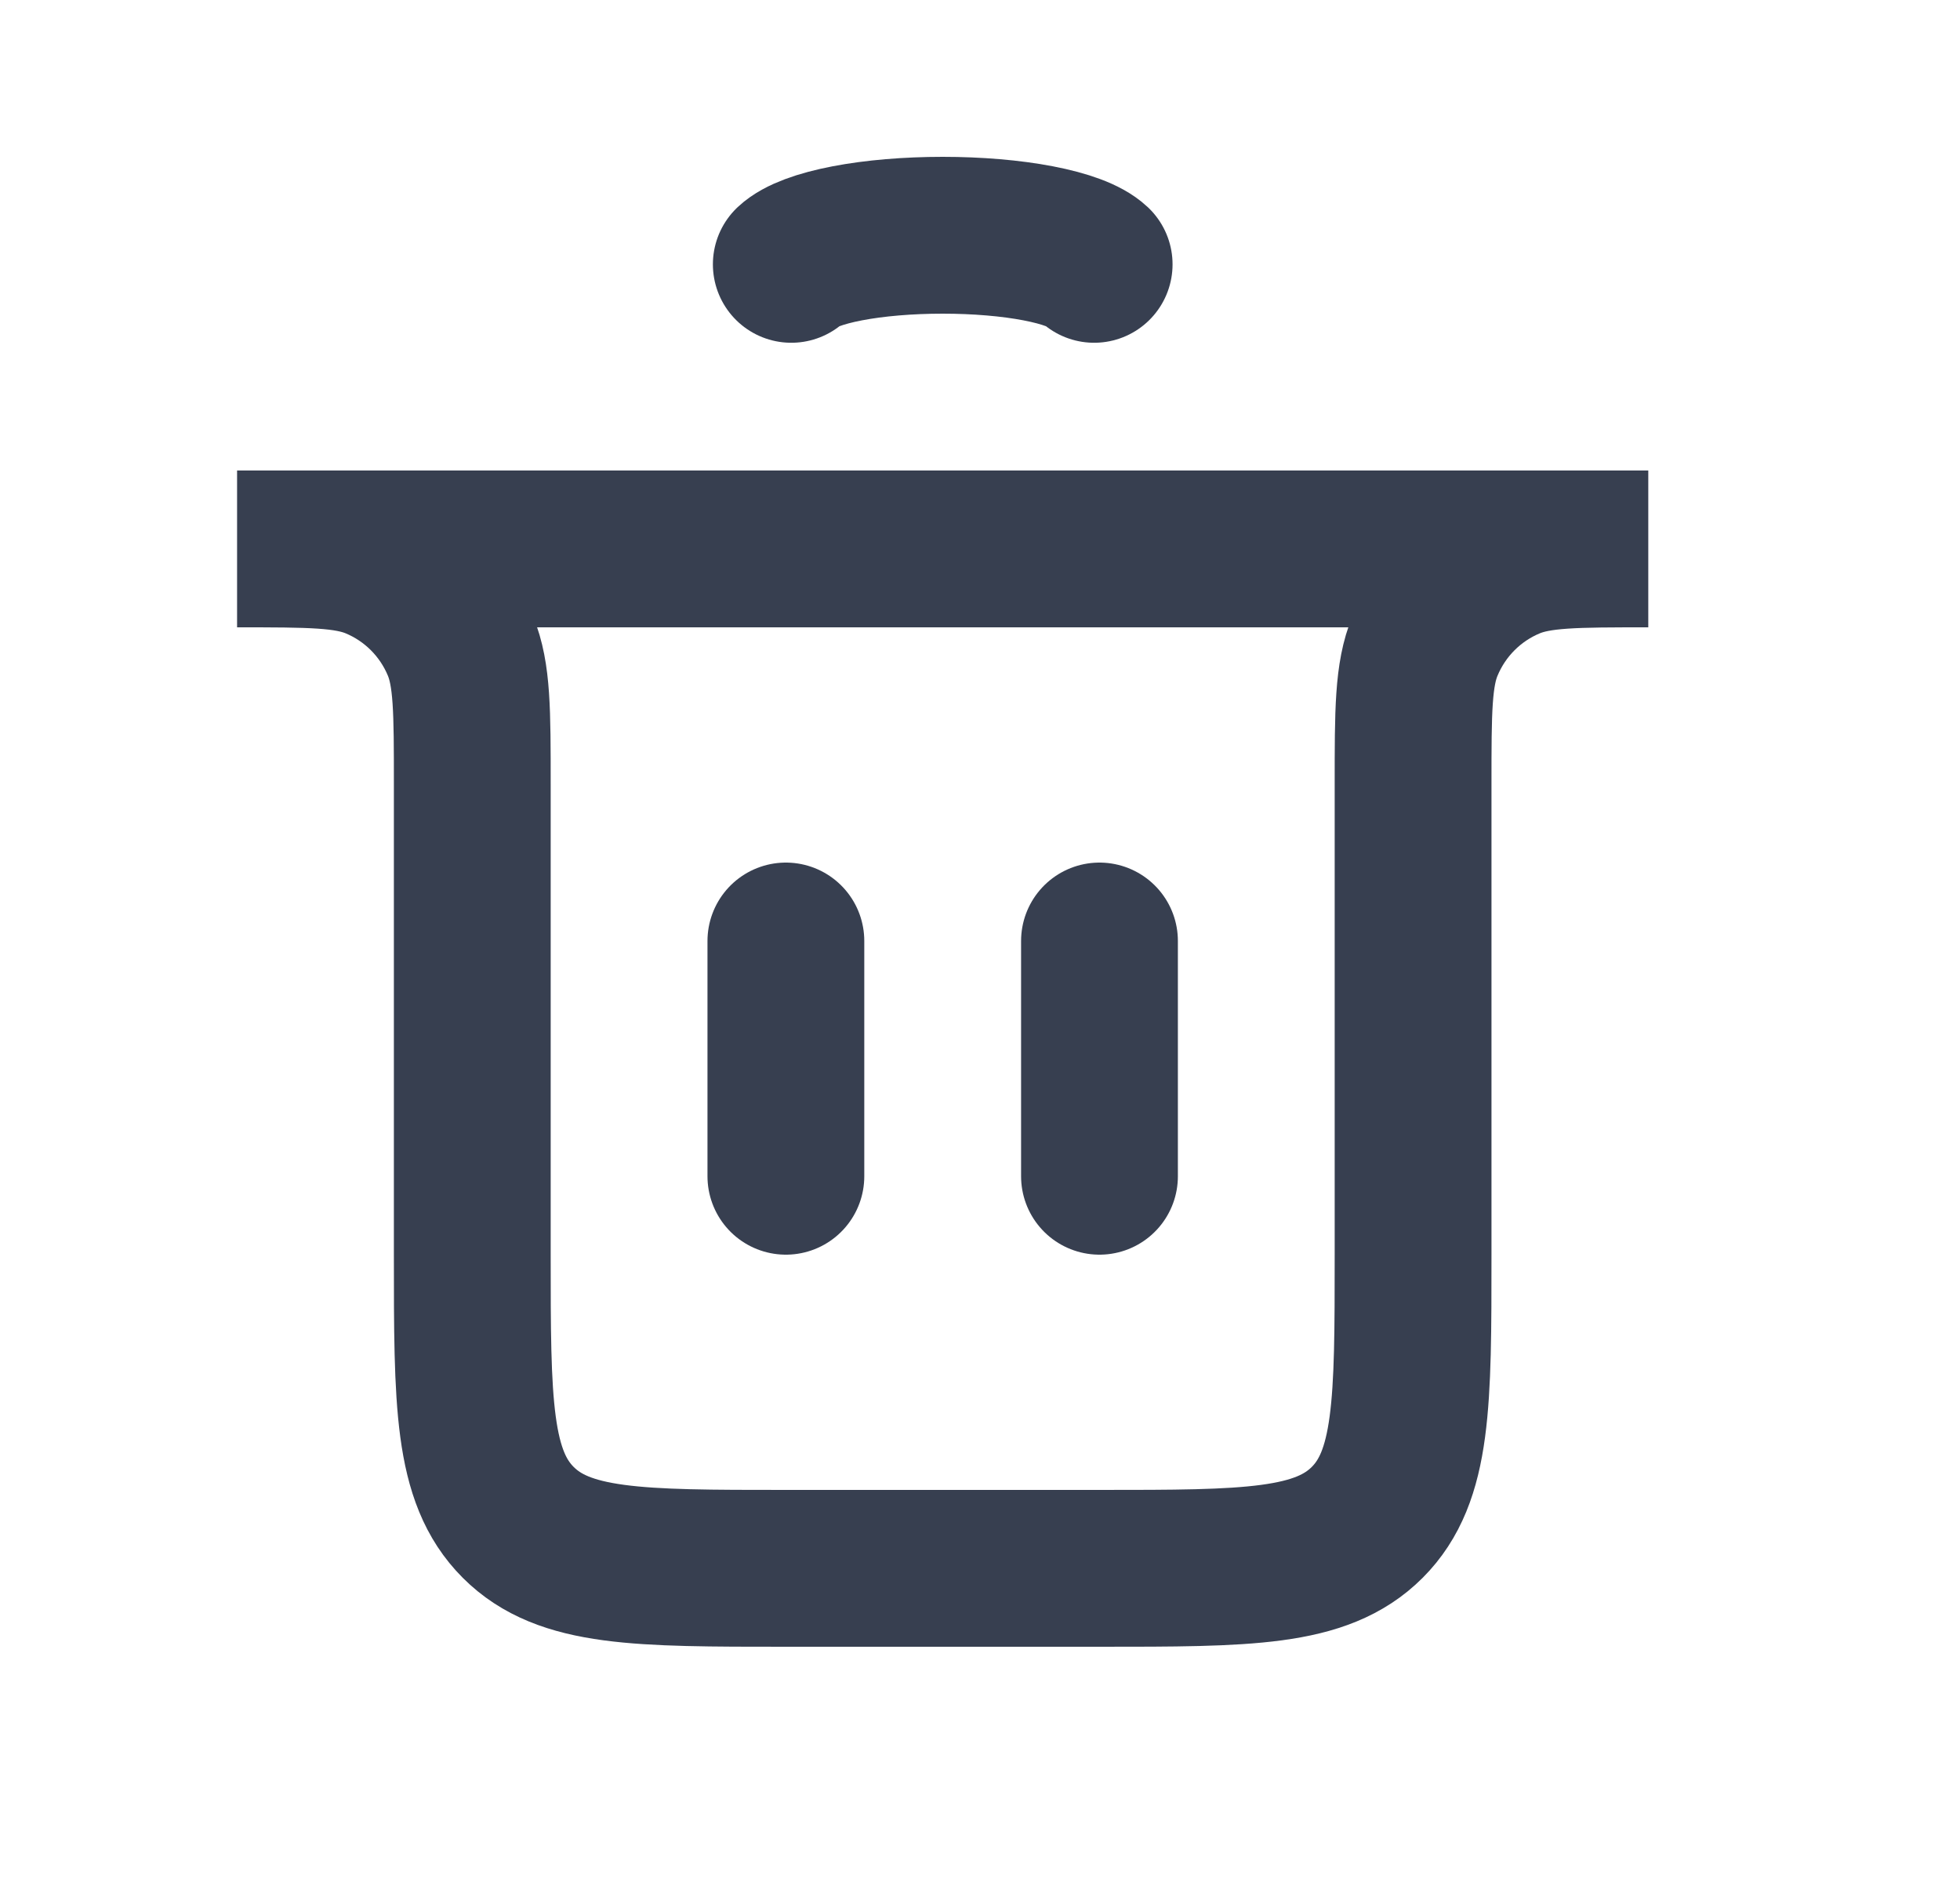
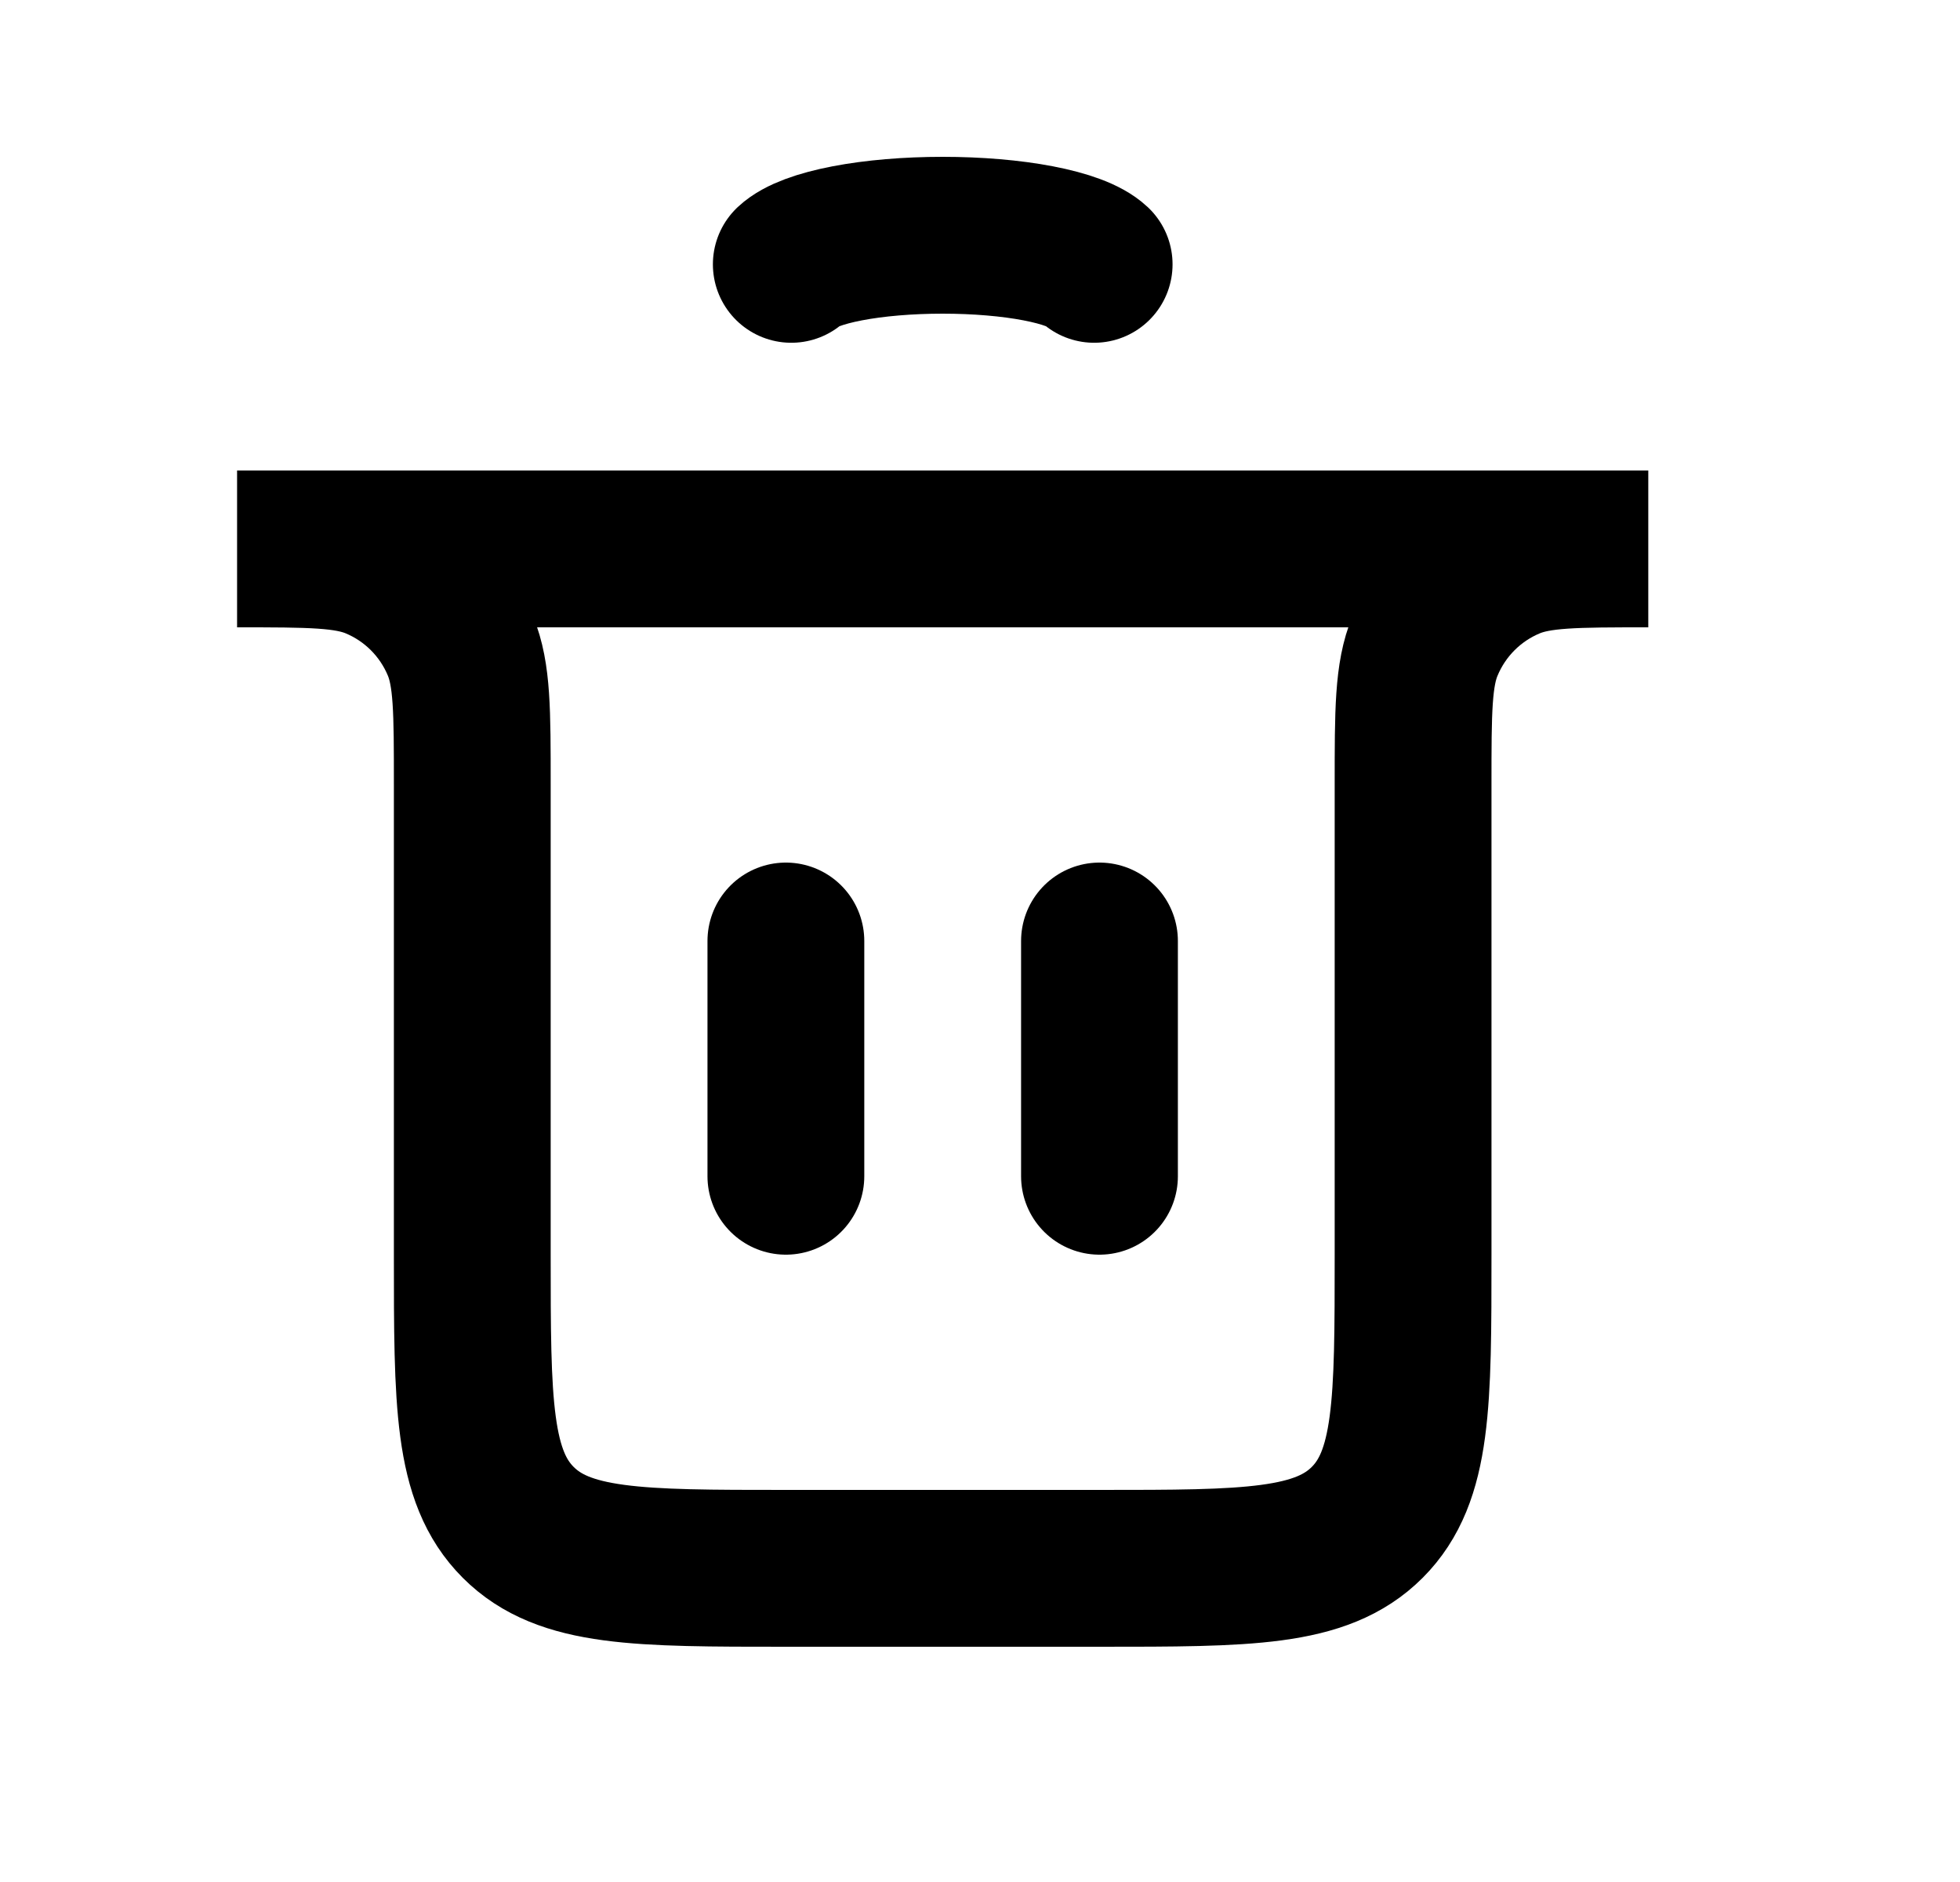
<svg xmlns="http://www.w3.org/2000/svg" width="25" height="24" viewBox="0 0 25 24" fill="none">
-   <path d="M10.024 15L10.024 12" stroke="#373F50" stroke-width="2" stroke-linecap="round" />
-   <path d="M14.024 15L14.024 12" stroke="#373F50" stroke-width="2" stroke-linecap="round" />
-   <path d="M3.024 7H21.024V7C20.093 7 19.627 7 19.259 7.152C18.769 7.355 18.38 7.745 18.177 8.235C18.024 8.602 18.024 9.068 18.024 10V16C18.024 17.886 18.024 18.828 17.439 19.414C16.853 20 15.91 20 14.024 20H10.024C8.139 20 7.196 20 6.61 19.414C6.024 18.828 6.024 17.886 6.024 16V10C6.024 9.068 6.024 8.602 5.872 8.235C5.669 7.745 5.28 7.355 4.79 7.152C4.422 7 3.956 7 3.024 7V7Z" stroke="#373F50" stroke-width="2" stroke-linecap="round" />
-   <path d="M10.093 3.371C10.207 3.264 10.458 3.17 10.807 3.103C11.156 3.036 11.584 3 12.024 3C12.465 3 12.893 3.036 13.242 3.103C13.591 3.17 13.842 3.264 13.956 3.371" stroke="#373F50" stroke-width="2" stroke-linecap="round" />
+   <path d="M10.024 15L10.024 12" stroke="currentColor" stroke-width="2" stroke-linecap="round" />
+   <path d="M14.024 15L14.024 12" stroke="currentColor" stroke-width="2" stroke-linecap="round" />
+   <path d="M3.024 7H21.024V7C20.093 7 19.627 7 19.259 7.152C18.769 7.355 18.38 7.745 18.177 8.235C18.024 8.602 18.024 9.068 18.024 10V16C18.024 17.886 18.024 18.828 17.439 19.414C16.853 20 15.91 20 14.024 20H10.024C8.139 20 7.196 20 6.61 19.414C6.024 18.828 6.024 17.886 6.024 16V10C6.024 9.068 6.024 8.602 5.872 8.235C5.669 7.745 5.28 7.355 4.79 7.152C4.422 7 3.956 7 3.024 7V7Z" stroke="currentColor" stroke-width="2" stroke-linecap="round" />
+   <path d="M10.093 3.371C10.207 3.264 10.458 3.17 10.807 3.103C11.156 3.036 11.584 3 12.024 3C12.465 3 12.893 3.036 13.242 3.103C13.591 3.17 13.842 3.264 13.956 3.371" stroke="currentColor" stroke-width="2" stroke-linecap="round" />
</svg>
